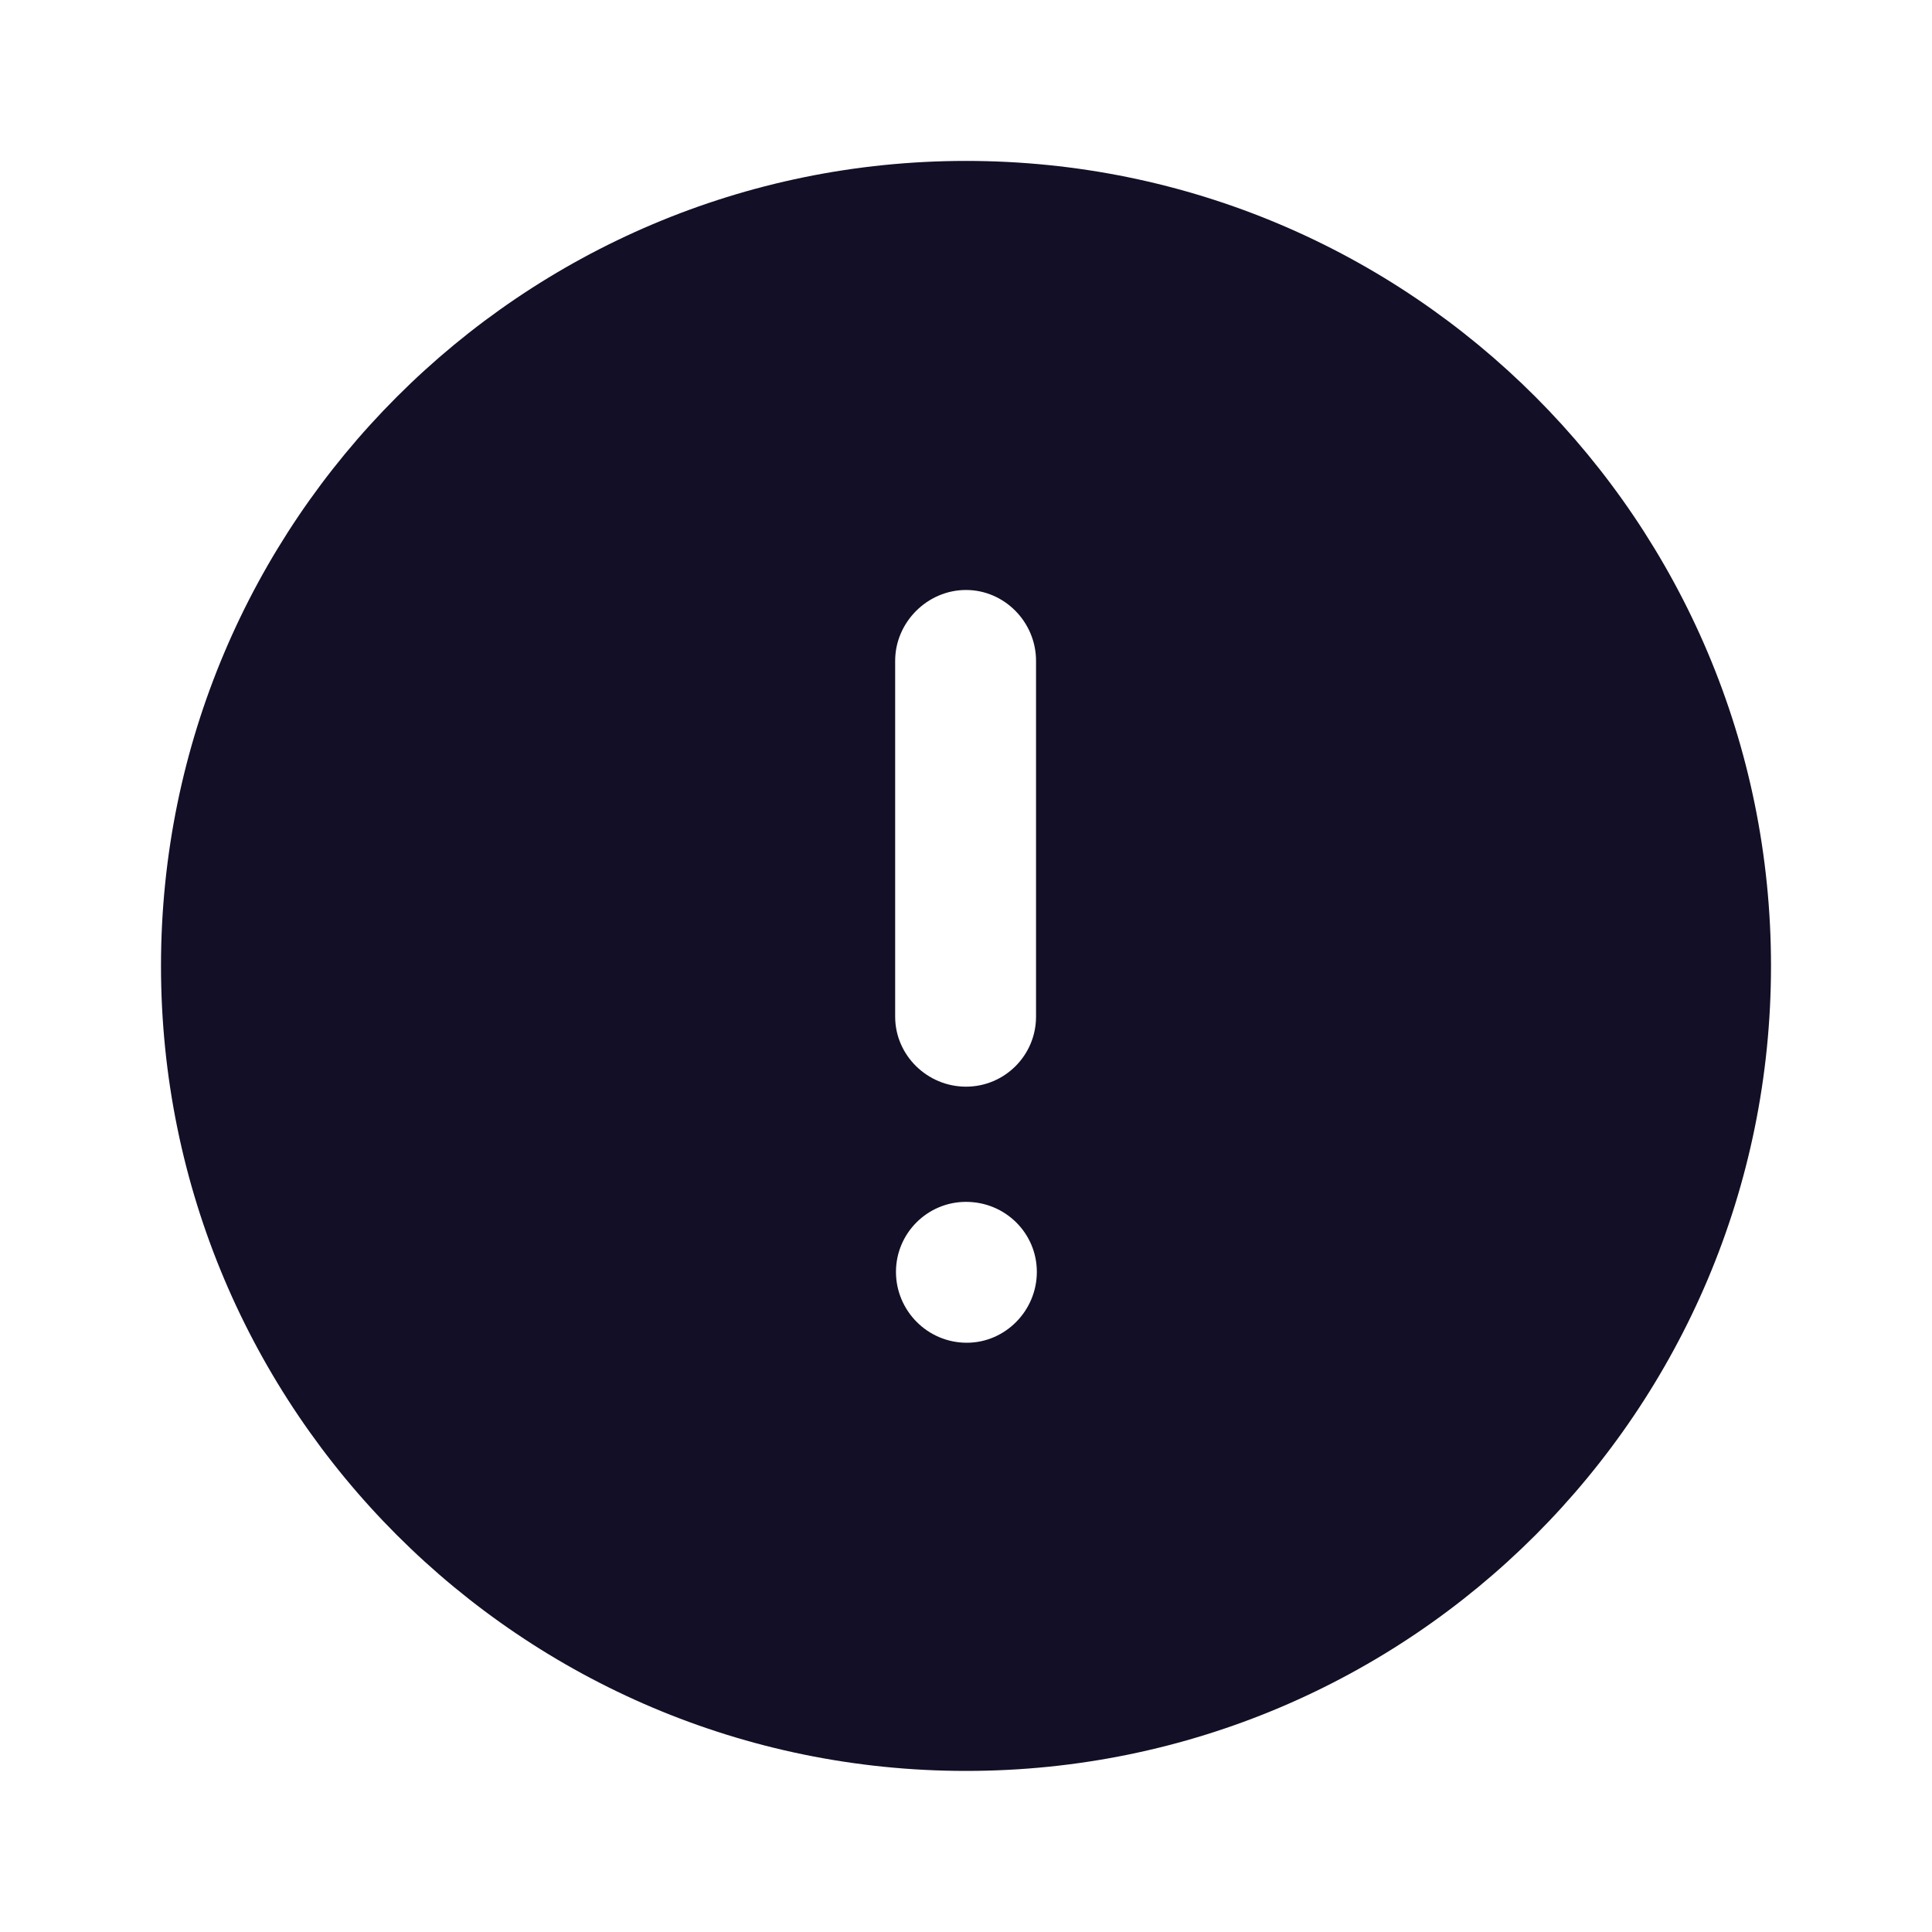
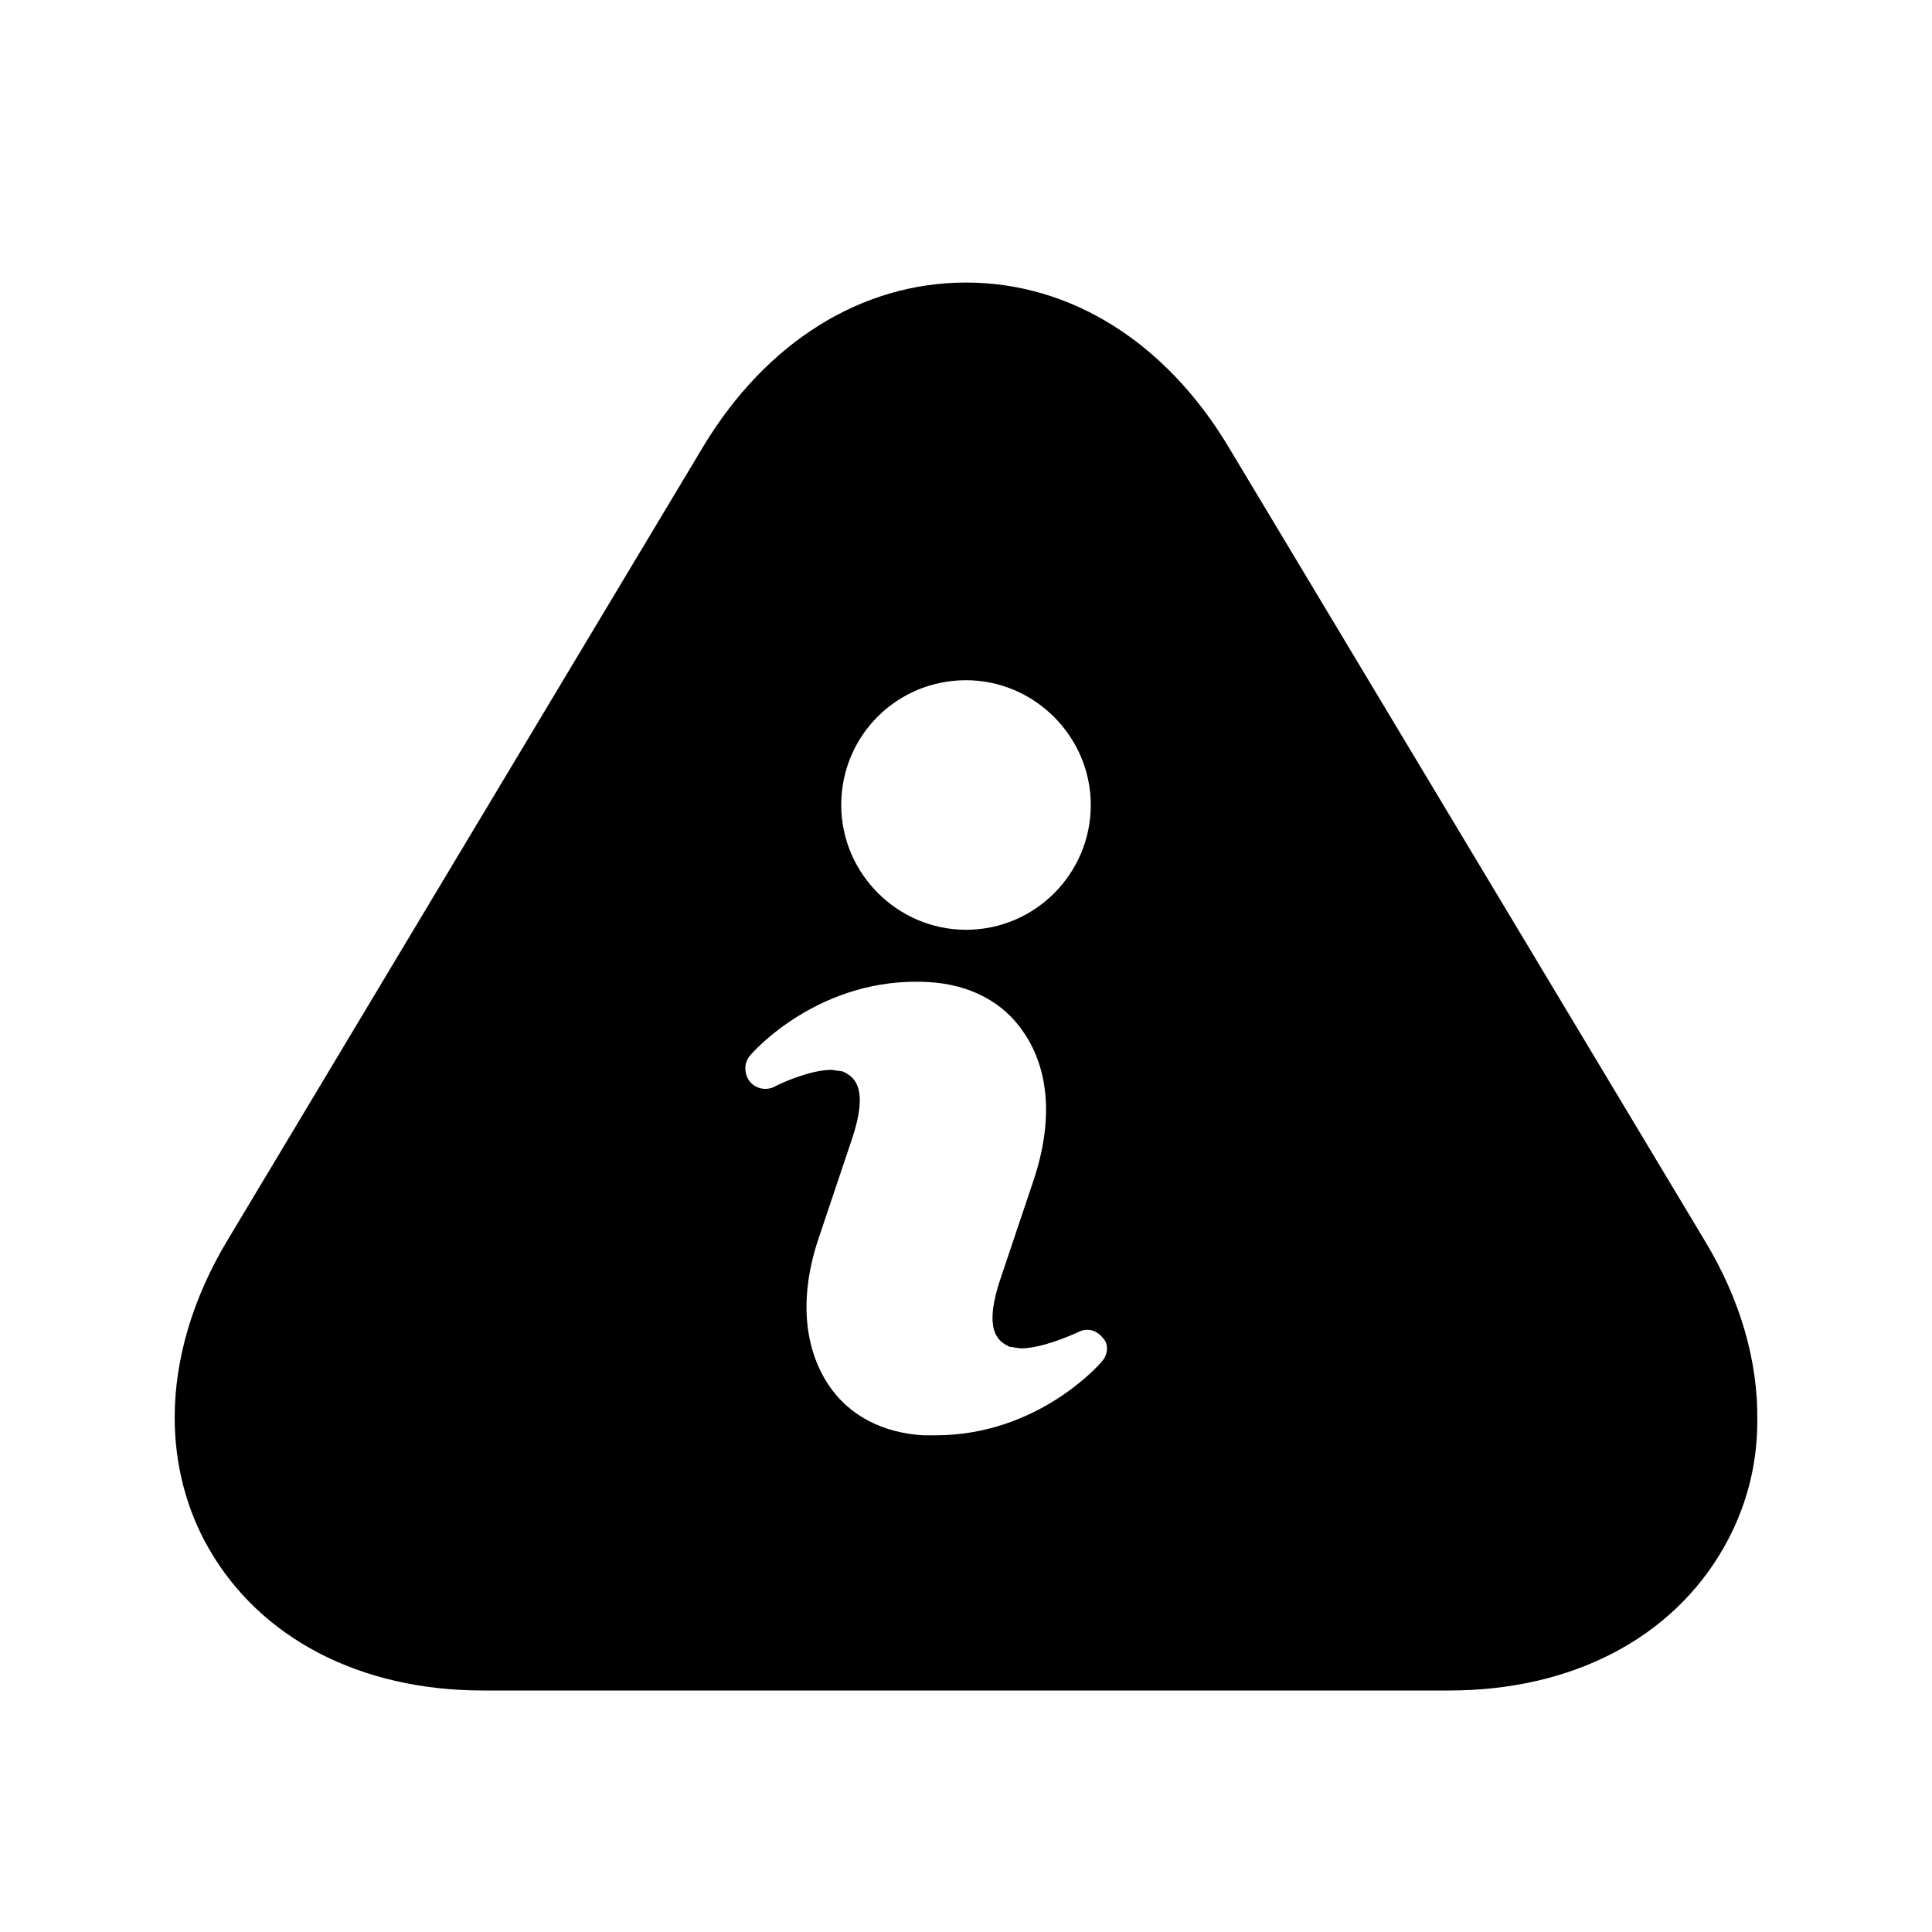
- <svg xmlns="http://www.w3.org/2000/svg" width="24" height="24" viewBox="0 0 24 24" fill="none">
-   <g id="Iconly/Bold/Info Circle">
-     <g id="Info Circle">
-       <path id="Info Circle_2" fill-rule="evenodd" clip-rule="evenodd" d="M2 11.999C2 6.48 6.48 1.999 12 1.999C17.53 1.999 22 6.48 22 11.999C22 17.52 17.53 21.999 12 21.999C6.48 21.999 2 17.52 2 11.999ZM11.12 8.209C11.12 7.73 11.52 7.329 12 7.329C12.48 7.329 12.87 7.73 12.87 8.209V12.629C12.87 13.11 12.48 13.499 12 13.499C11.52 13.499 11.12 13.11 11.12 12.629V8.209ZM12.01 16.68C11.52 16.68 11.13 16.28 11.13 15.8C11.13 15.32 11.52 14.93 12 14.93C12.49 14.93 12.88 15.32 12.88 15.8C12.88 16.28 12.49 16.68 12.01 16.68Z" fill="#130F26" />
-     </g>
-   </g>
+ <svg xmlns="http://www.w3.org/2000/svg" fill="#000000" width="800px" height="800px" viewBox="0 0 24 24" version="1.2" baseProfile="tiny">
+   <path d="M21.17,15.4l-5.91-9.85C14.48,4.25,13.3,3.51,12,3.51S9.52,4.25,8.74,5.54L2.83,15.4c-0.44,0.73-0.66,1.49-0.66,2.21  c0,0.57,0.14,1.13,0.42,1.62C3.23,20.35,4.47,21,6,21h12c1.53,0,2.77-0.65,3.41-1.77c0.28-0.49,0.42-1.02,0.42-1.58  C21.84,16.91,21.62,16.14,21.17,15.4z M12,8.45c0.85,0,1.55,0.7,1.55,1.55c0,0.85-0.69,1.55-1.55,1.55c-0.85,0-1.55-0.7-1.55-1.55  C10.45,9.14,11.14,8.45,12,8.45z M13.69,16.91c-0.03,0.04-0.8,0.92-2.07,0.92l-0.15,0c-0.51-0.03-0.93-0.25-1.18-0.63  c-0.31-0.47-0.36-1.11-0.12-1.82l0.41-1.22c0.23-0.68,0.01-0.79-0.11-0.85l-0.14-0.02c-0.25,0-0.6,0.15-0.71,0.21  c-0.1,0.05-0.23,0.03-0.31-0.07c-0.07-0.1-0.07-0.23,0.01-0.32c0.03-0.04,0.87-0.99,2.22-0.91c0.51,0.03,0.93,0.25,1.18,0.63  c0.32,0.47,0.36,1.11,0.12,1.83l-0.41,1.22c-0.23,0.68-0.01,0.79,0.11,0.85l0.14,0.02c0.25,0,0.6-0.15,0.71-0.2  c0.11-0.06,0.23-0.03,0.31,0.07C13.77,16.69,13.77,16.82,13.69,16.91z" />
</svg>
